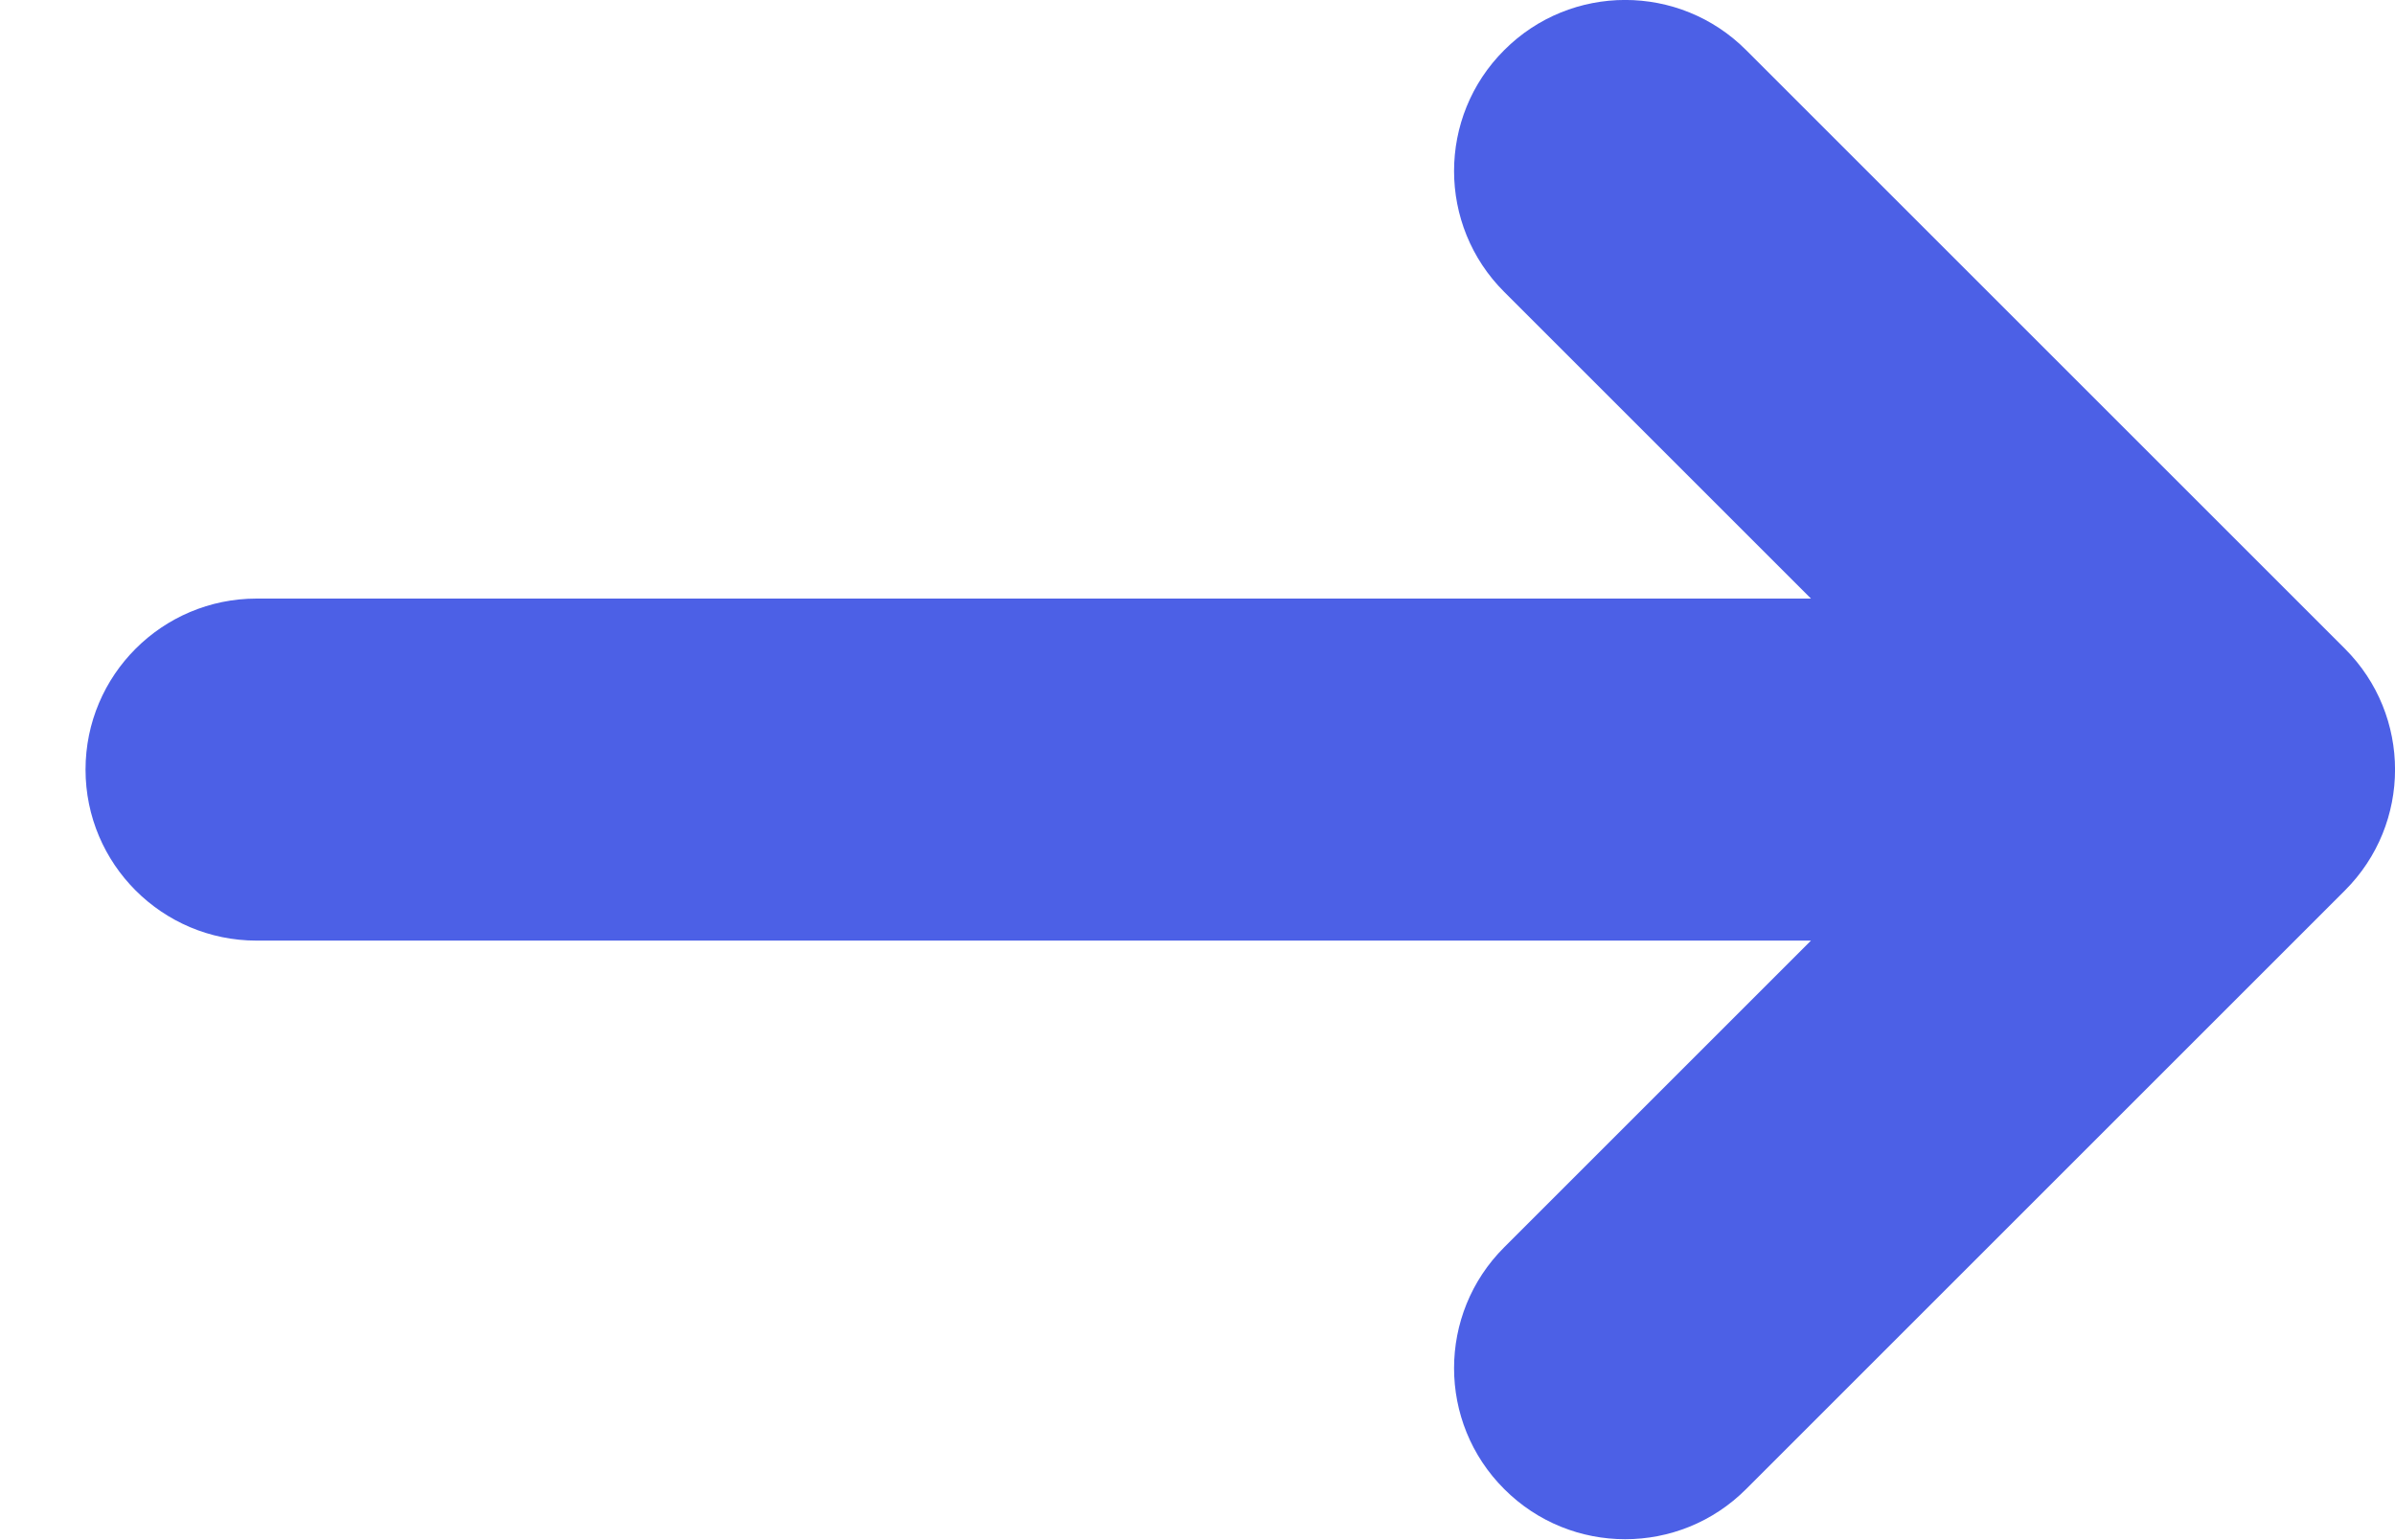
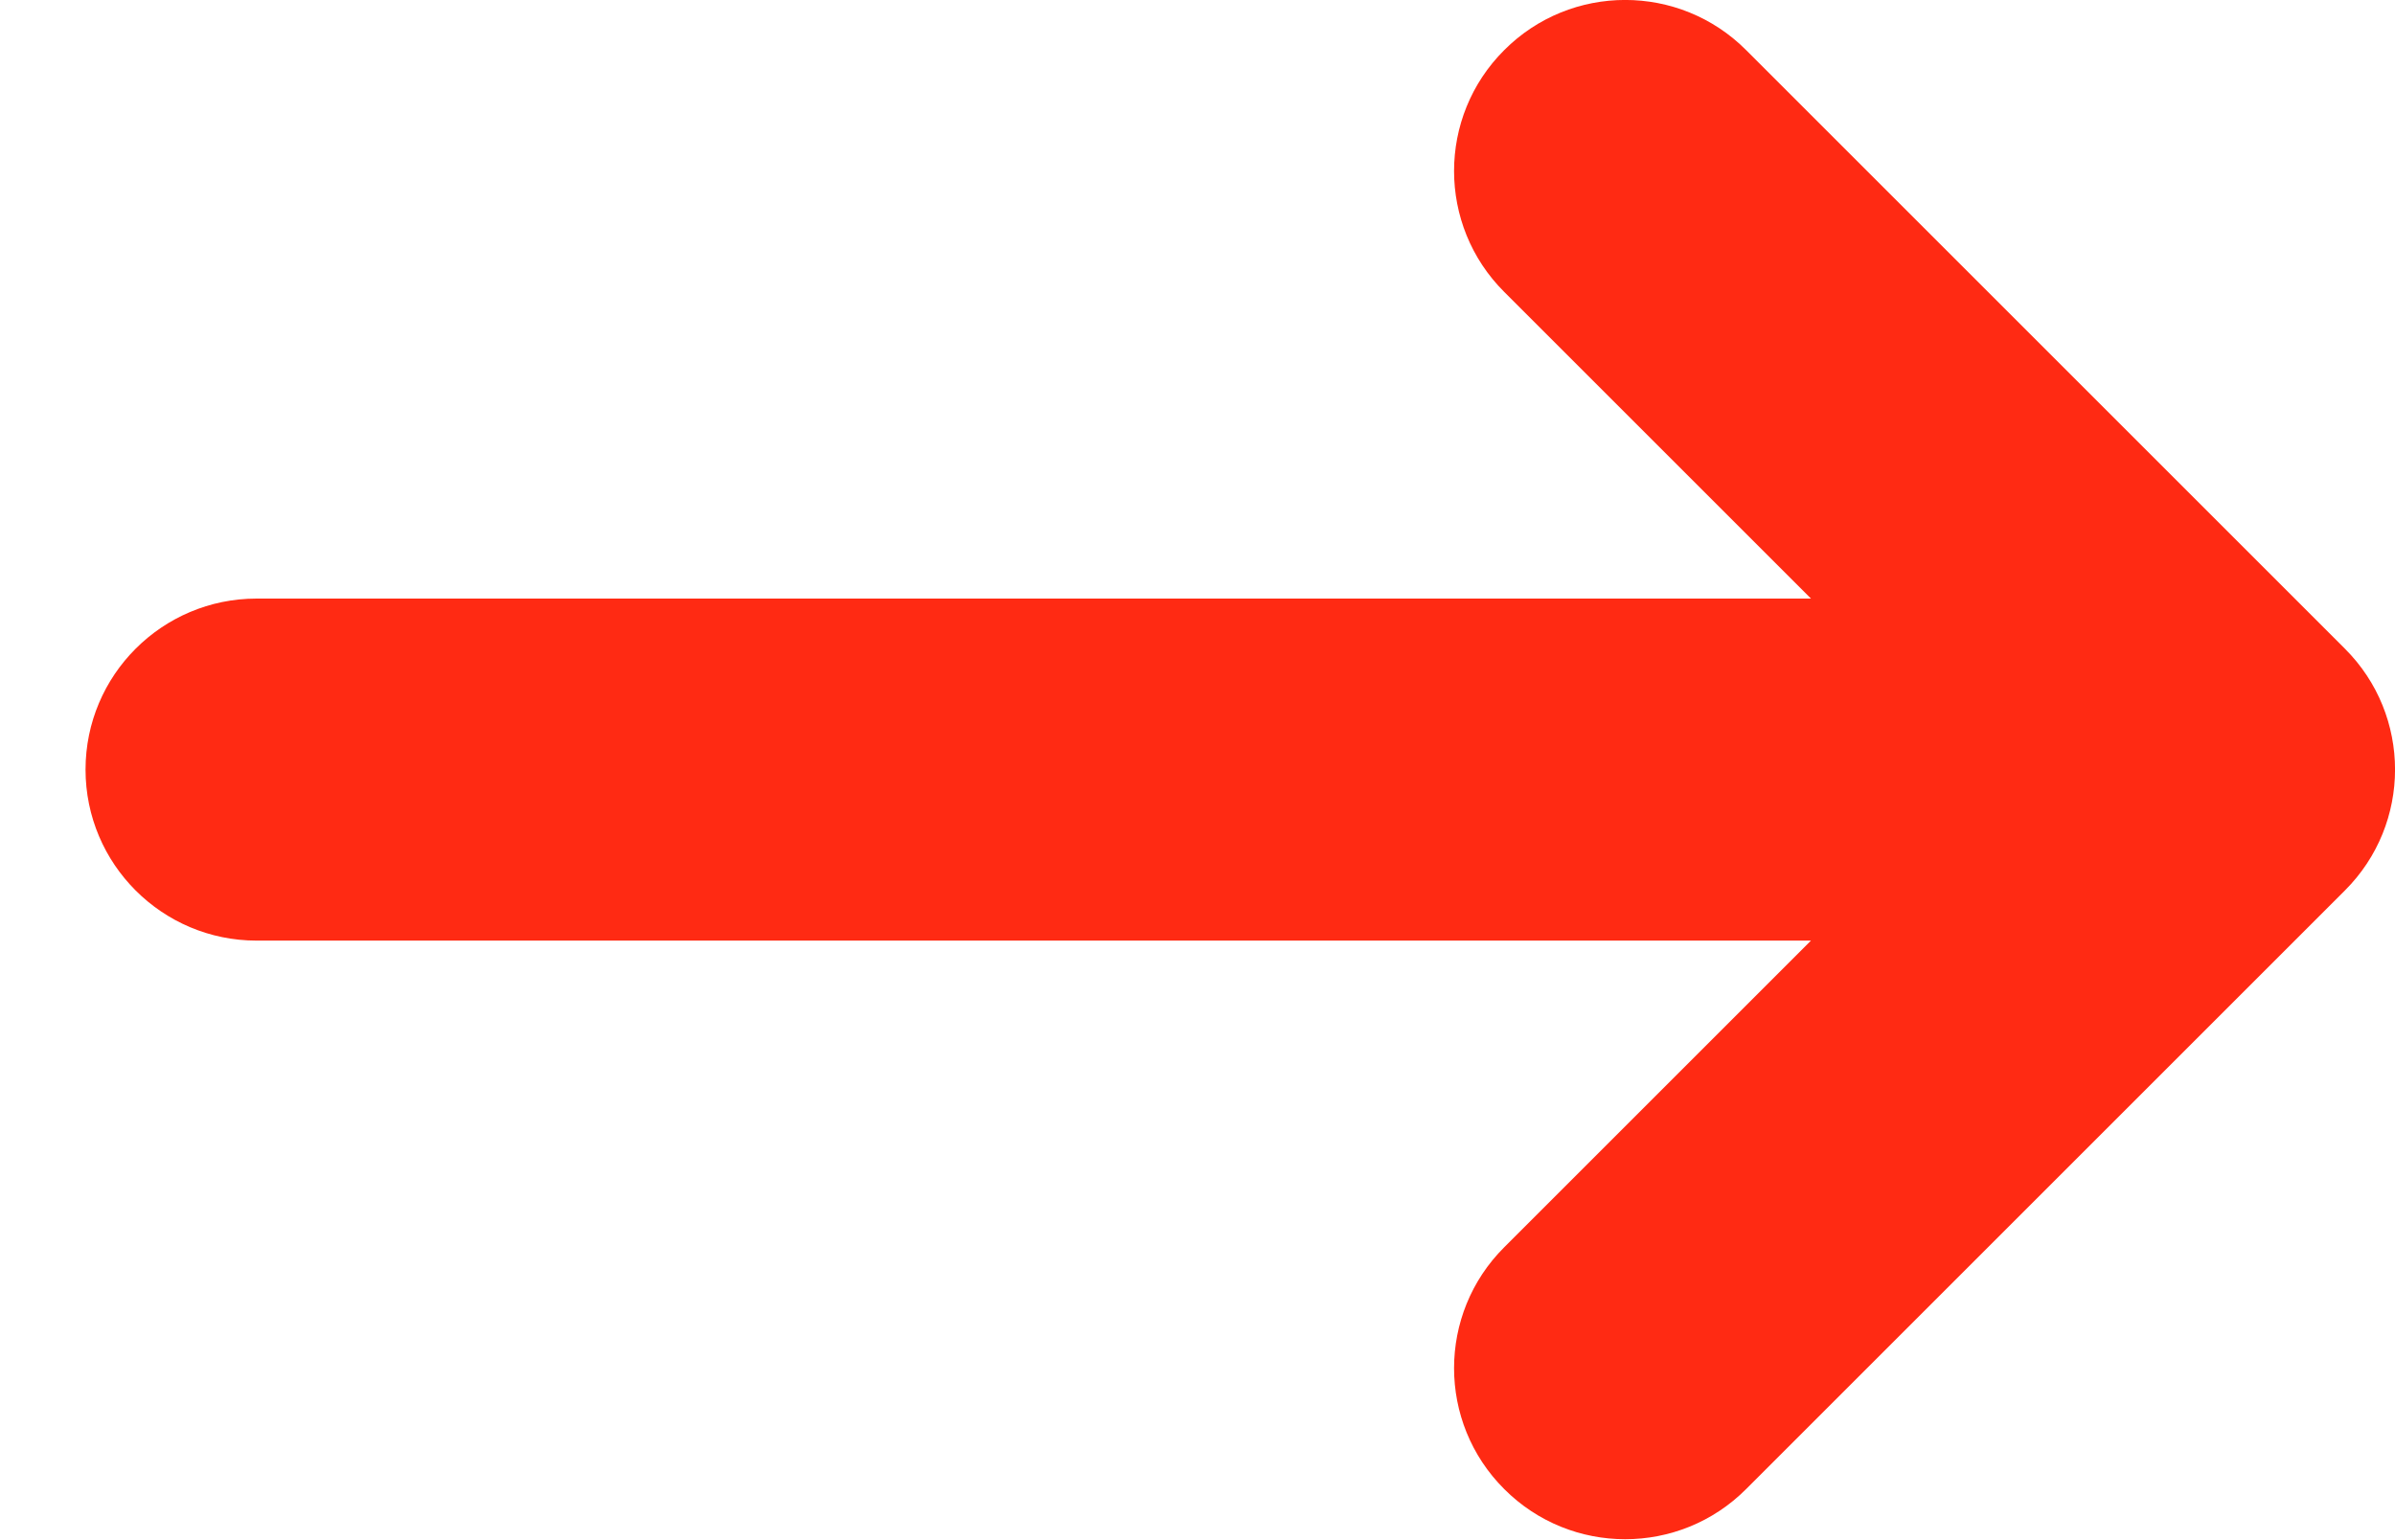
<svg xmlns="http://www.w3.org/2000/svg" width="14px" height="9px" viewBox="0 0 14 9" version="1.1">
  <g id="Page-1" stroke="none" stroke-width="1" fill="none" fill-rule="evenodd">
-     <g id="Home" transform="translate(-1517, -4879)" fill="#4C60E6" fill-rule="nonzero">
+     <g id="Home" transform="translate(-1517, -4879)" fill="#ff2a13" fill-rule="nonzero">
      <g id="Recent-Articles" transform="translate(0, 4765)">
        <g id="Button" transform="translate(1405, 114)">
          <g id="Group-8">
            <g id="Group-7-Copy" transform="translate(112, 0)">
              <path d="M10.586,5.5 L1.5,5.5 C0.948,5.5 0.5,5.052 0.5,4.5 C0.5,3.948 0.948,3.5 1.5,3.5 L10.586,3.5 L8.793,1.707 C8.402,1.317 8.402,0.683 8.793,0.293 C9.183,-0.098 9.817,-0.098 10.207,0.293 L13.707,3.793 C14.098,4.183 14.098,4.817 13.707,5.207 L10.207,8.707 C9.817,9.098 9.183,9.098 8.793,8.707 C8.402,8.317 8.402,7.683 8.793,7.293 L10.586,5.5 Z" id="Combined-Shape" />
            </g>
          </g>
        </g>
      </g>
    </g>
  </g>
</svg>
